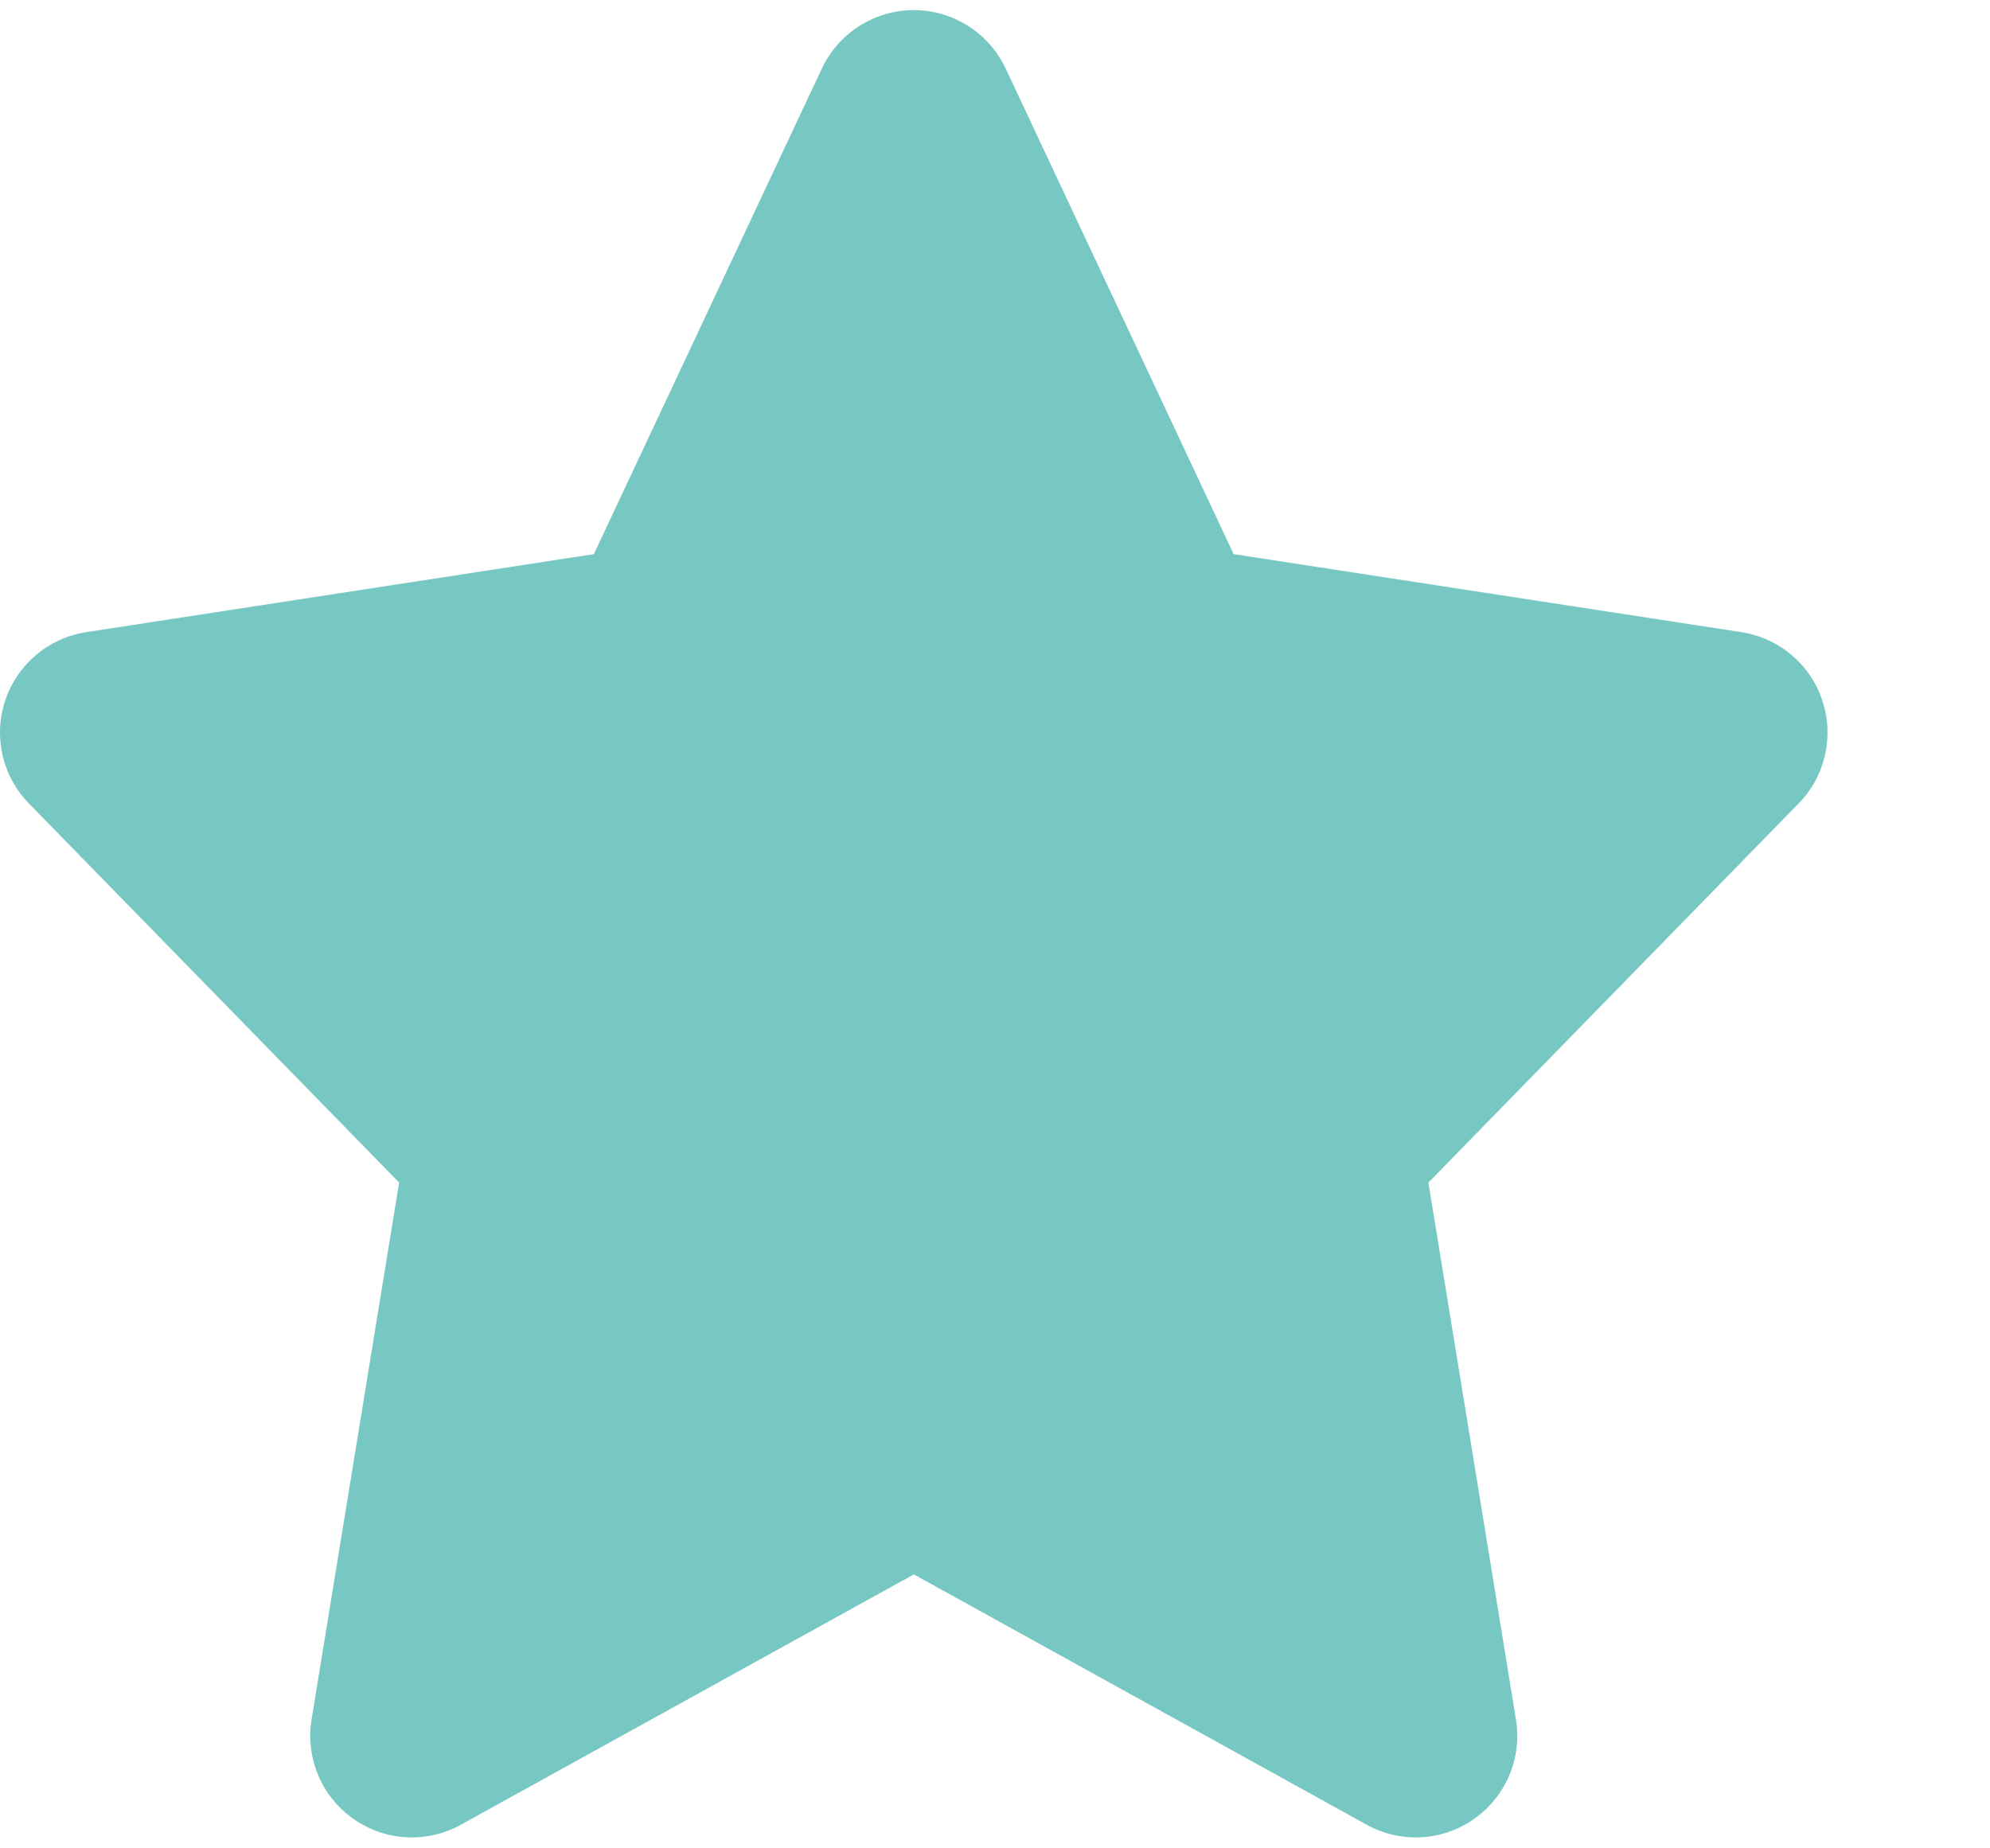
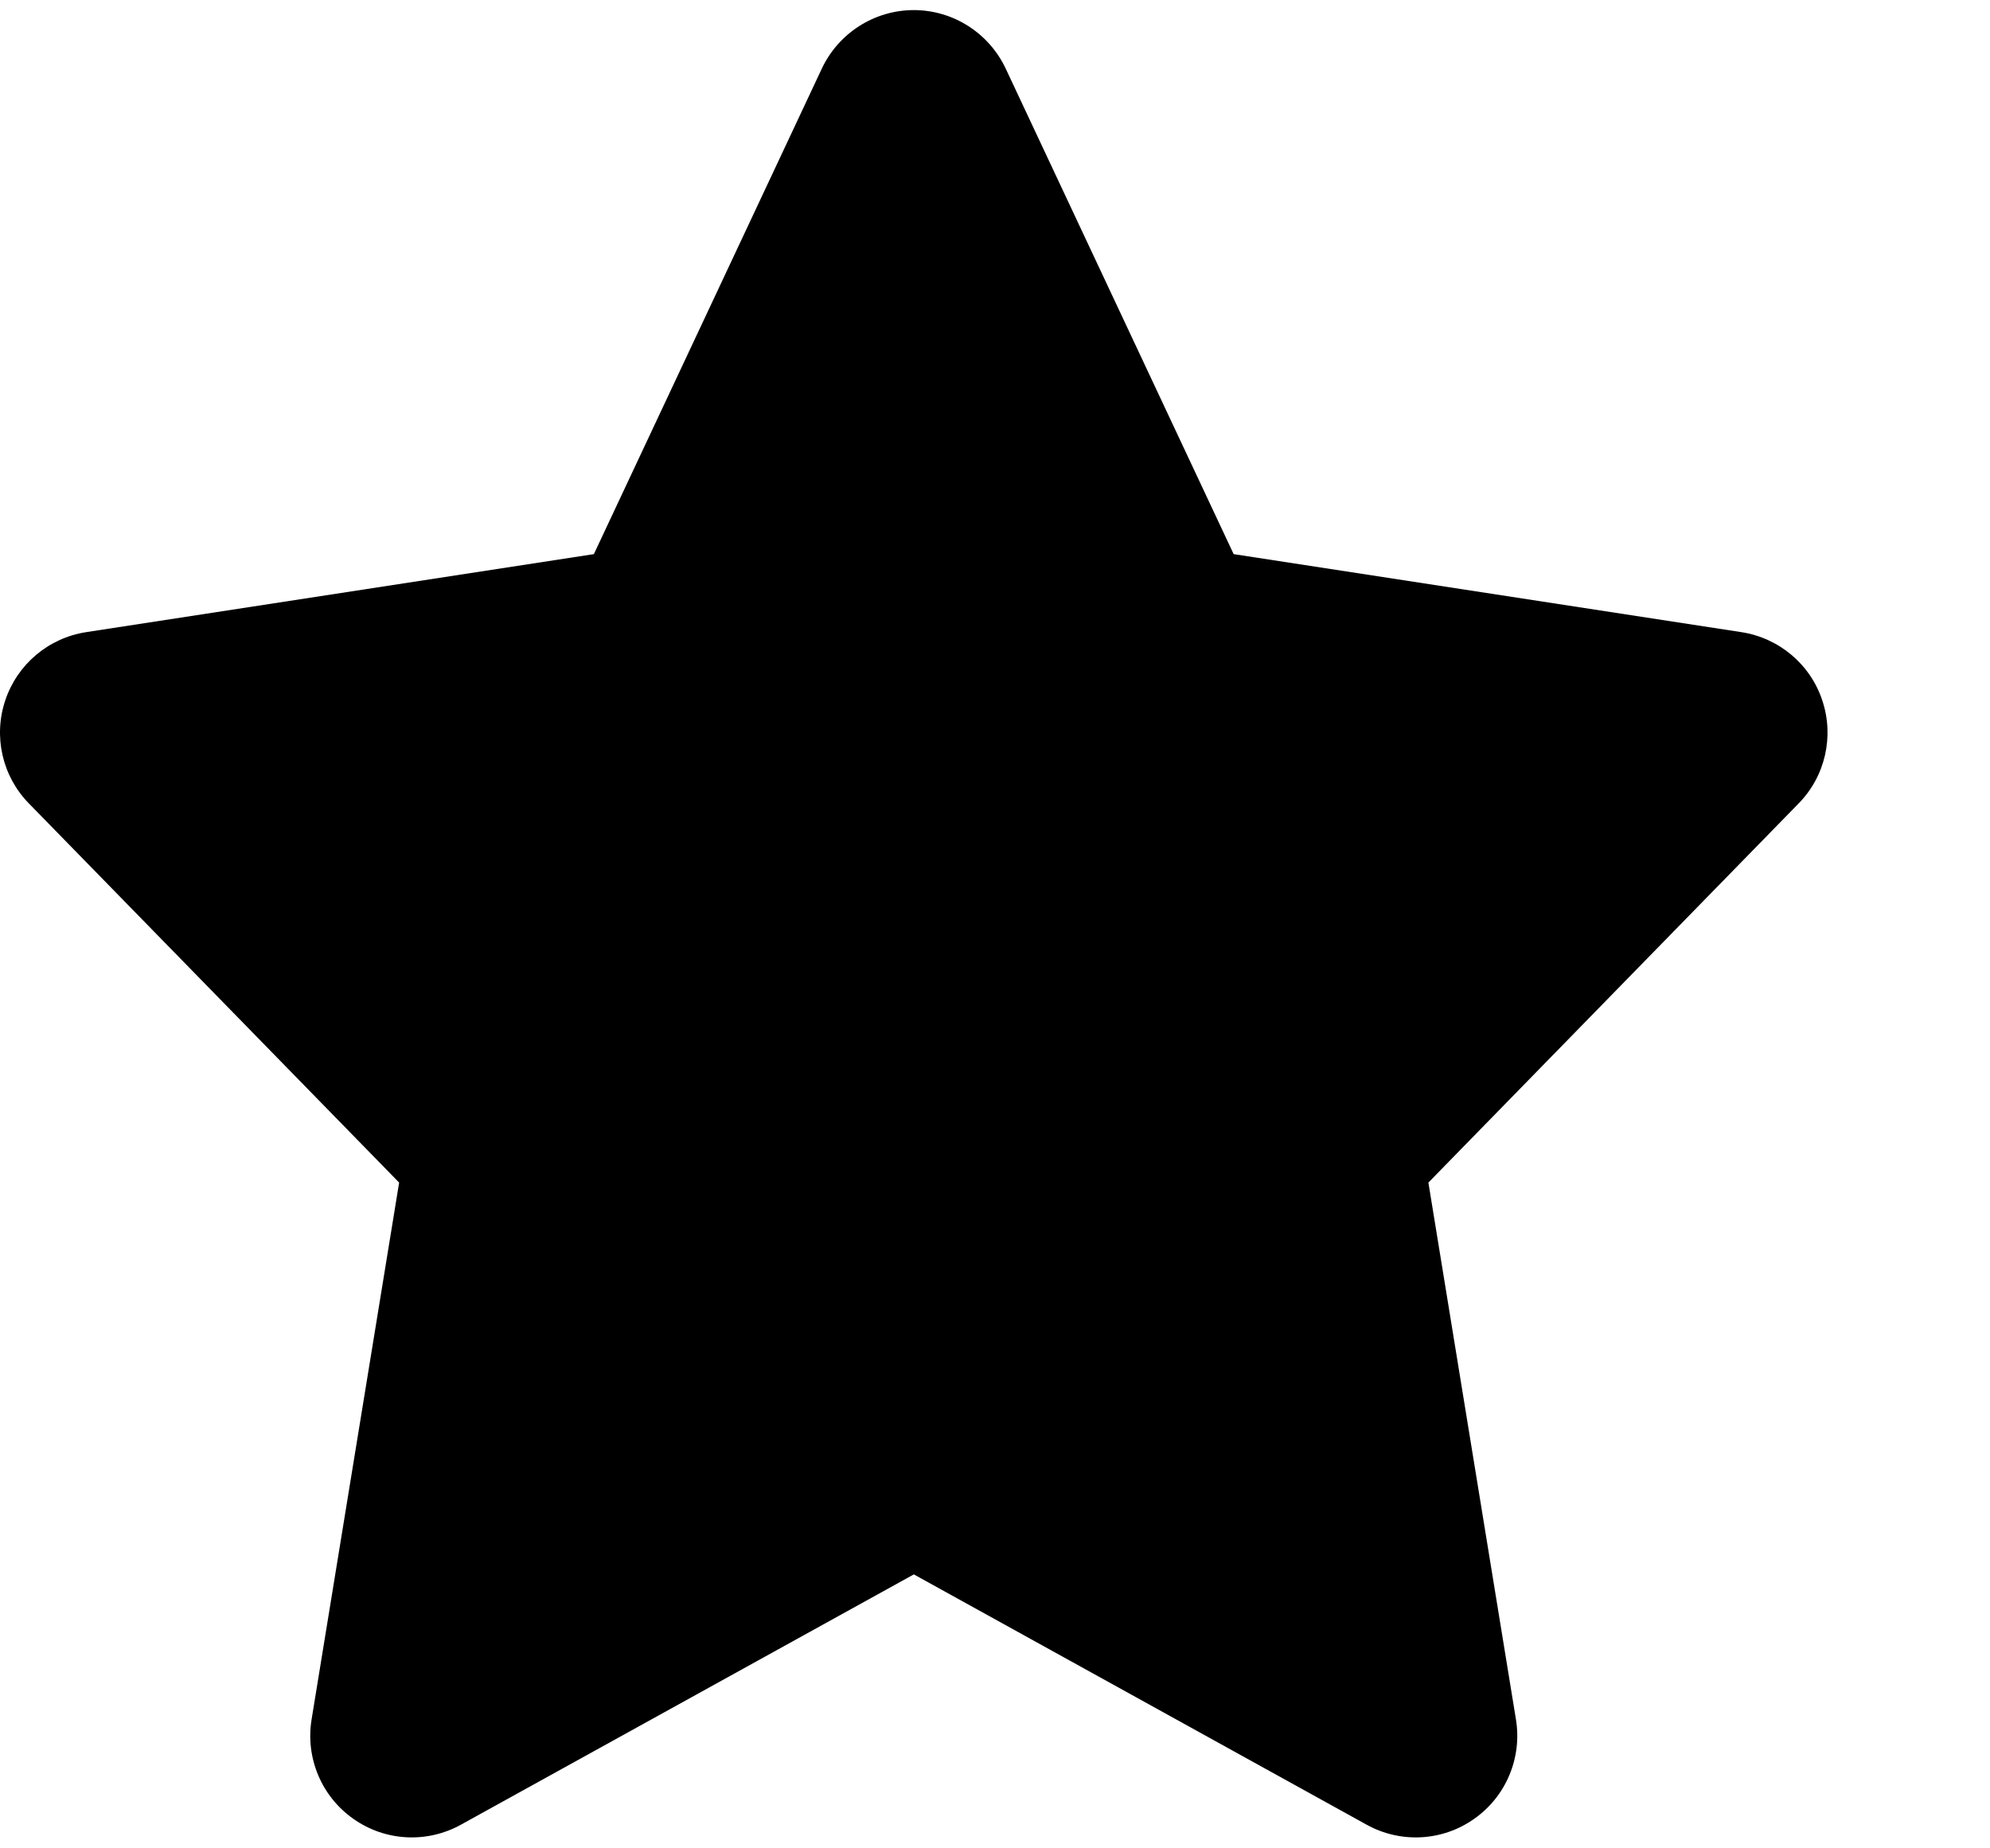
<svg xmlns="http://www.w3.org/2000/svg" viewBox="0 0 14 13" fill="none">
-   <path fill-rule="evenodd" clip-rule="evenodd" d="M6.429 0.071C6.705 0.071 6.957 0.232 7.075 0.482L8.679 3.899L12.251 4.448C12.516 4.489 12.736 4.674 12.82 4.928C12.905 5.182 12.841 5.462 12.654 5.653L10.049 8.321L10.665 12.099C10.709 12.369 10.595 12.641 10.371 12.798C10.148 12.956 9.854 12.972 9.614 12.839L6.429 11.078L3.243 12.839C3.003 12.972 2.709 12.956 2.486 12.798C2.262 12.641 2.148 12.369 2.192 12.099L2.808 8.321L0.203 5.653C0.016 5.462 -0.048 5.182 0.037 4.928C0.122 4.674 0.341 4.489 0.606 4.448L4.178 3.899L5.782 0.482C5.9 0.232 6.152 0.071 6.429 0.071Z" fill="#77C7C3" />
+   <path fill-rule="evenodd" clip-rule="evenodd" d="M6.429 0.071C6.705 0.071 6.957 0.232 7.075 0.482L8.679 3.899L12.251 4.448C12.516 4.489 12.736 4.674 12.82 4.928C12.905 5.182 12.841 5.462 12.654 5.653L10.049 8.321L10.665 12.099C10.709 12.369 10.595 12.641 10.371 12.798C10.148 12.956 9.854 12.972 9.614 12.839L6.429 11.078L3.243 12.839C3.003 12.972 2.709 12.956 2.486 12.798C2.262 12.641 2.148 12.369 2.192 12.099L2.808 8.321L0.203 5.653C0.016 5.462 -0.048 5.182 0.037 4.928C0.122 4.674 0.341 4.489 0.606 4.448L4.178 3.899L5.782 0.482C5.9 0.232 6.152 0.071 6.429 0.071Z" fill="currentColor" />
</svg>
